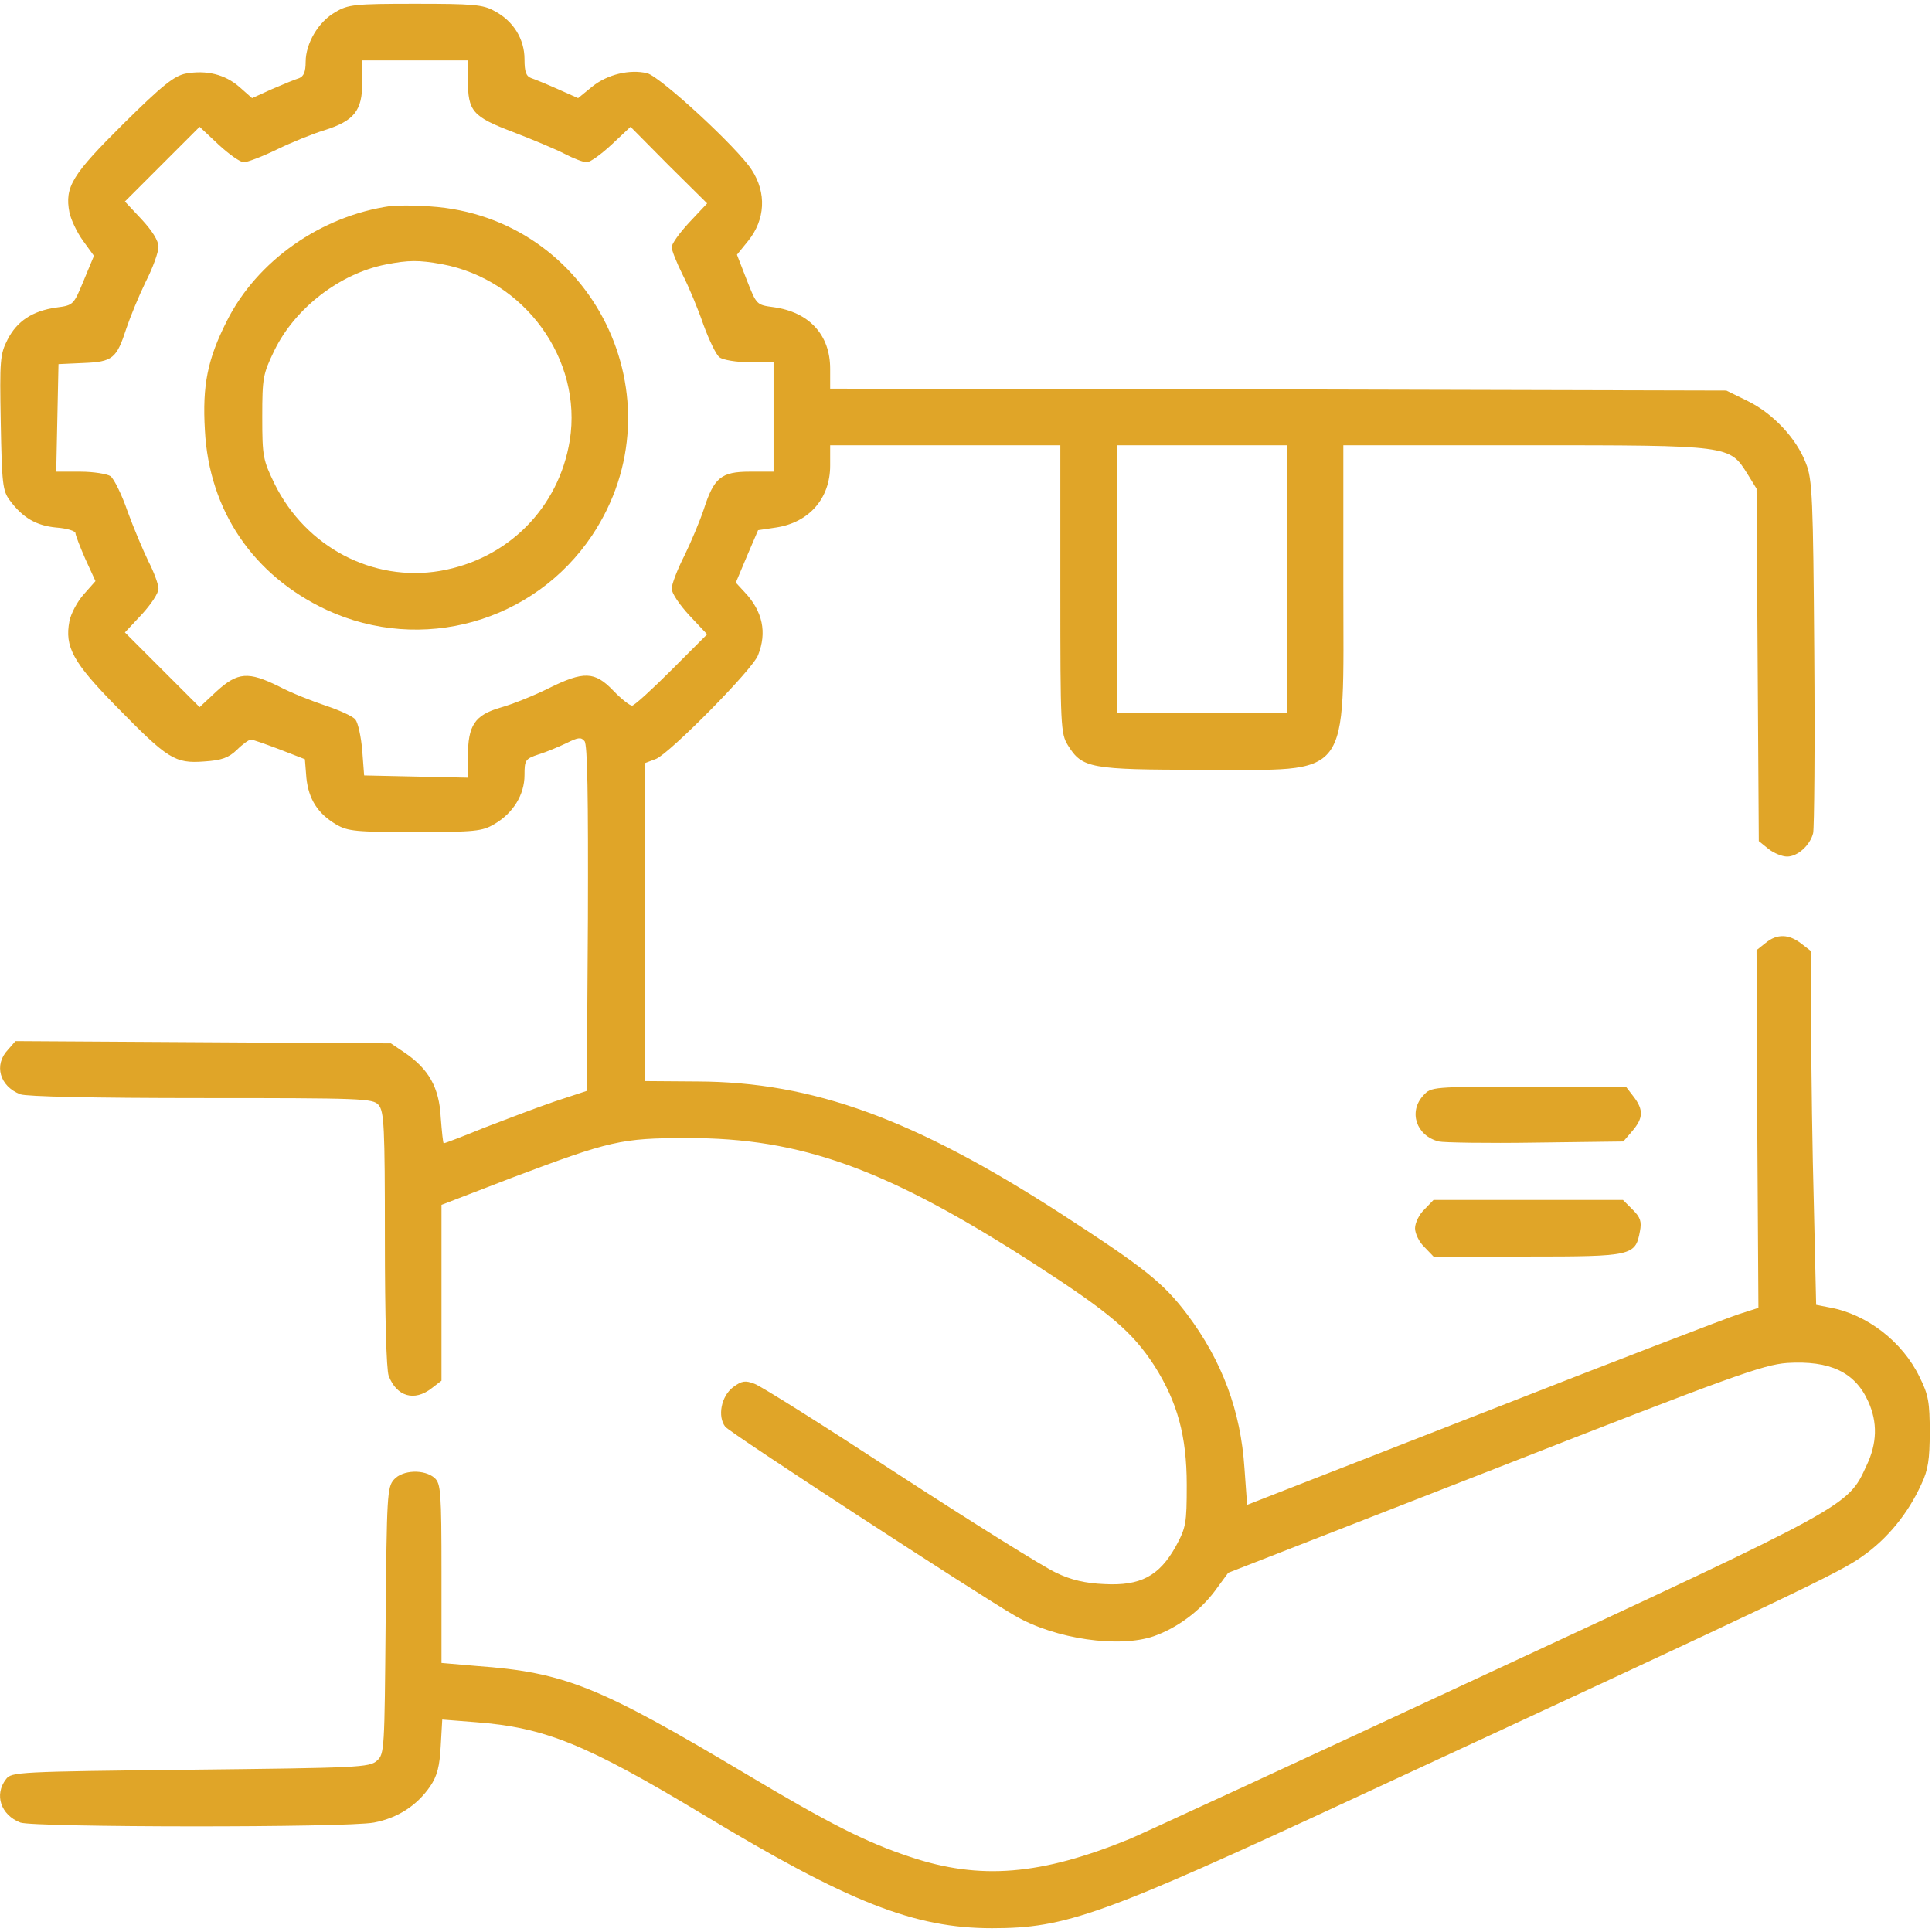
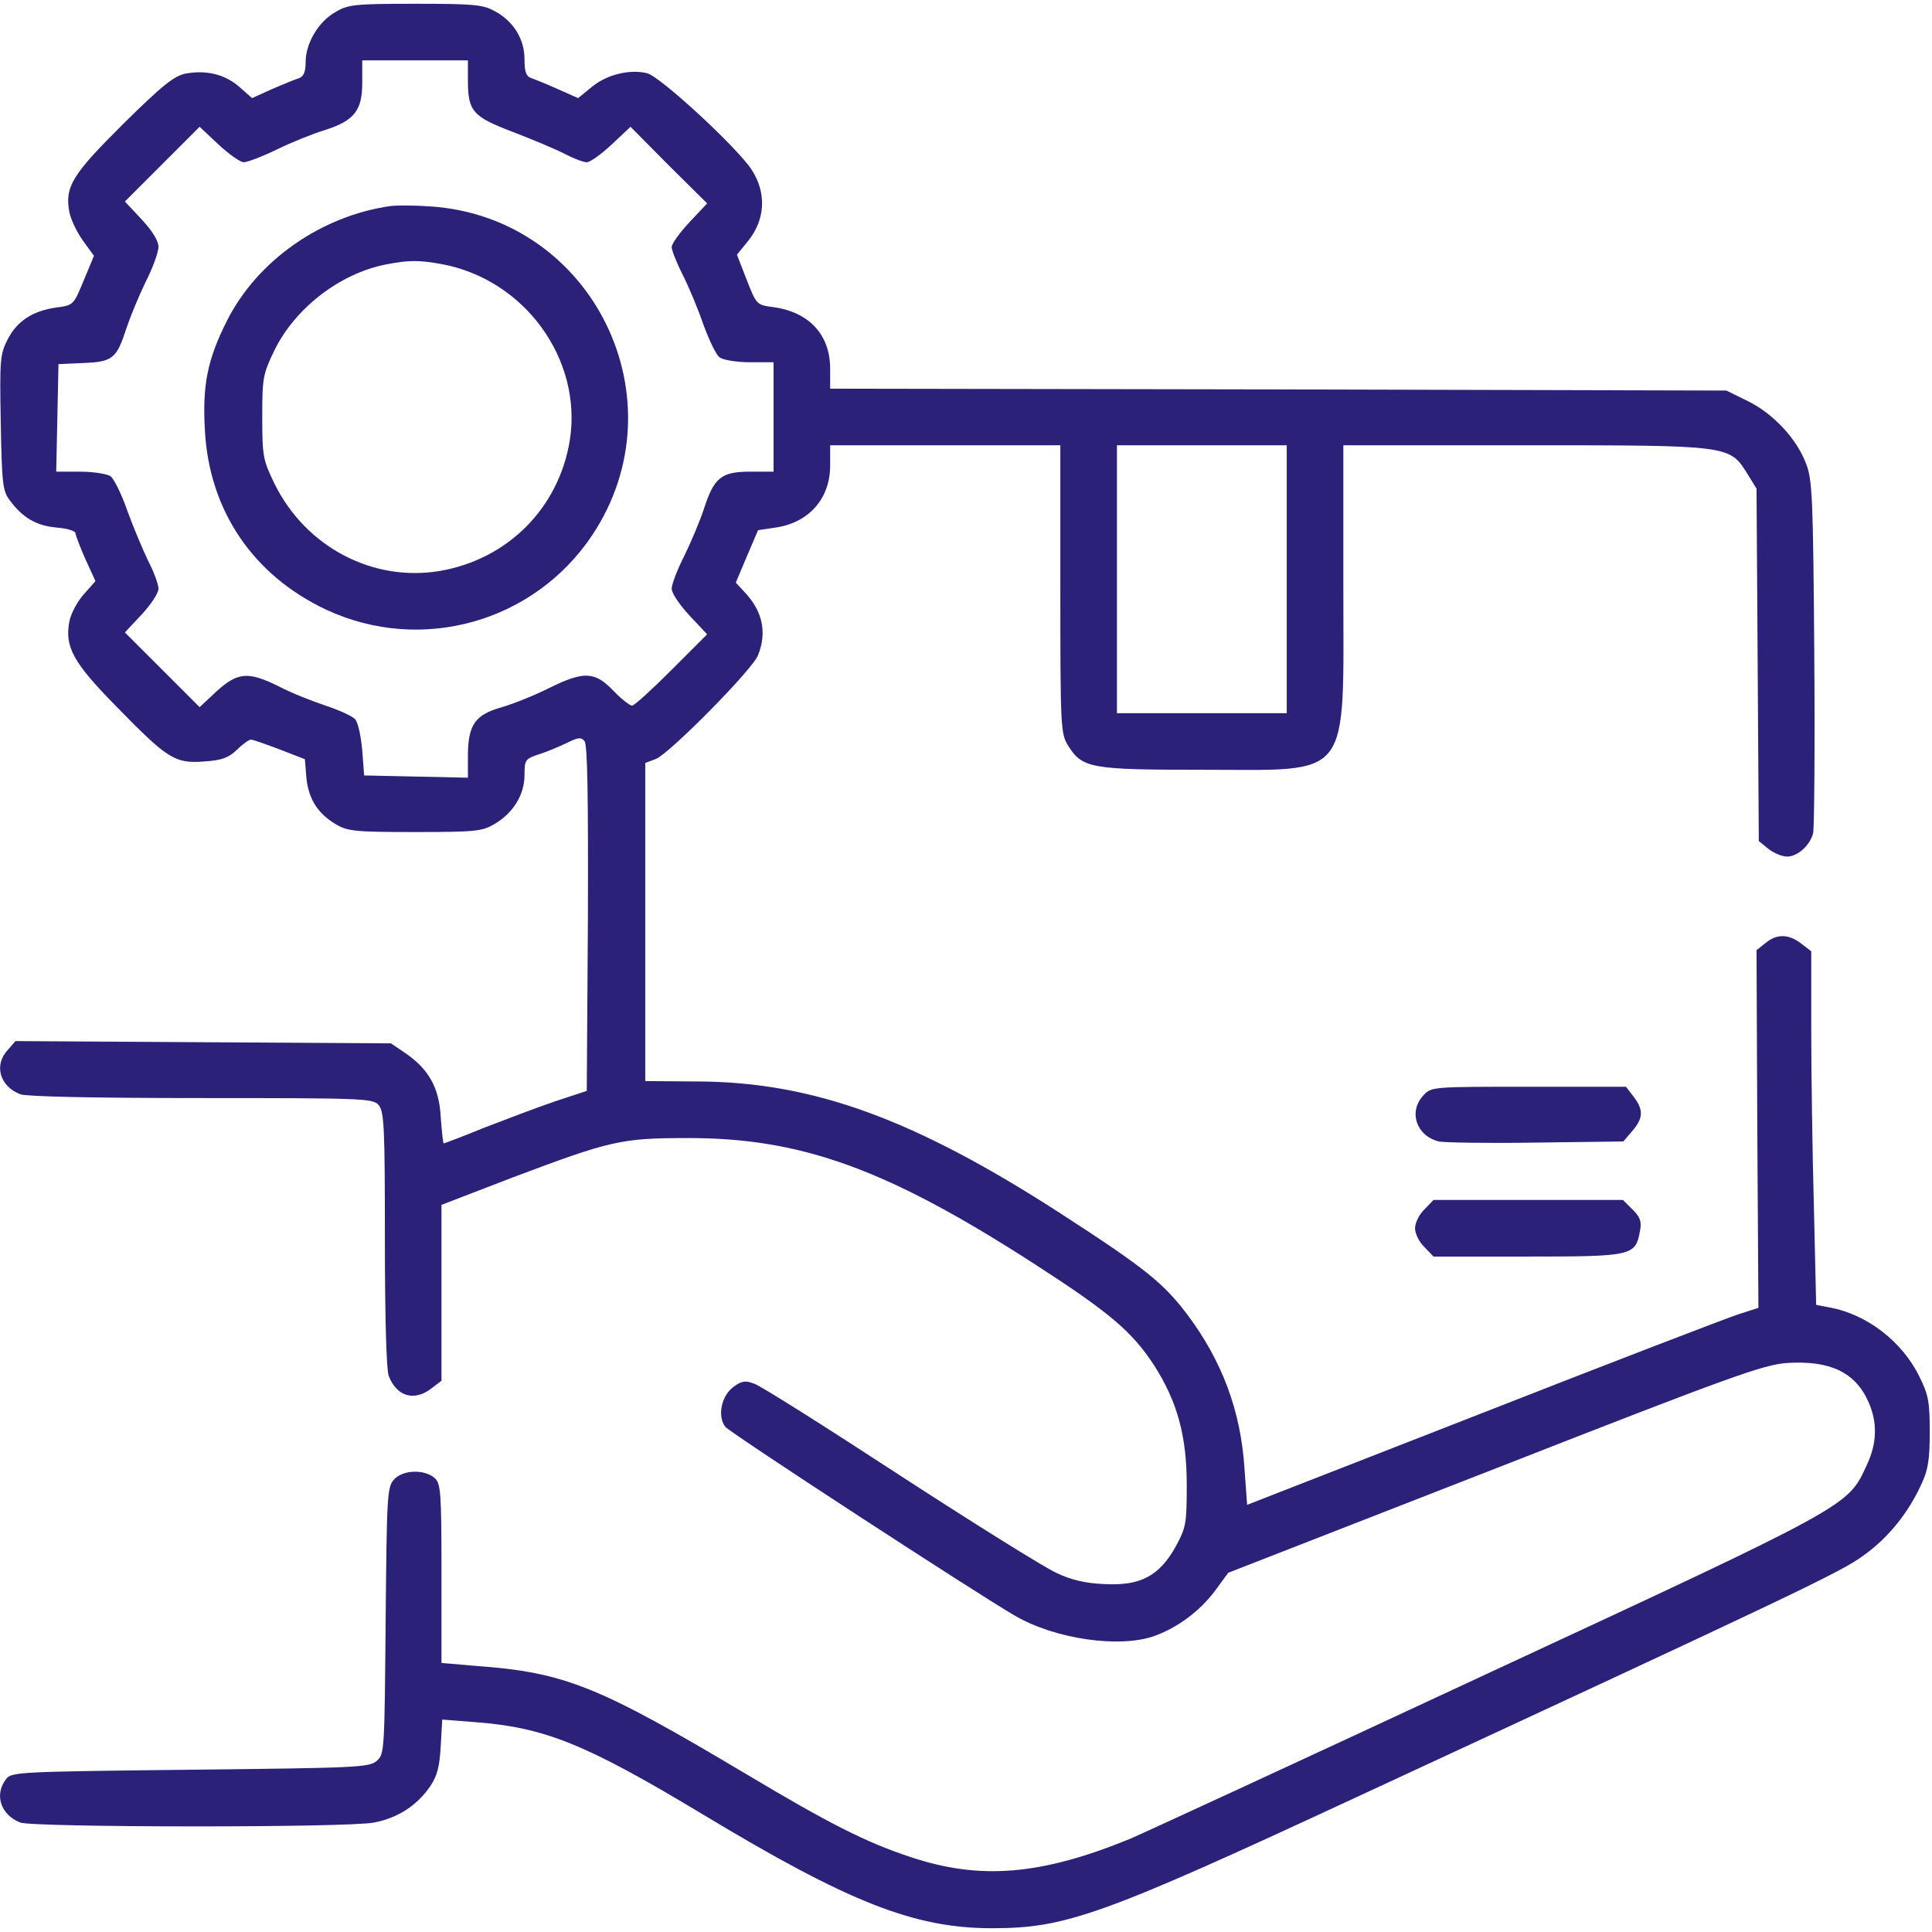
<svg xmlns="http://www.w3.org/2000/svg" version="1.0" width="512pt" height="512pt" viewBox="0 0 512 512" preserveAspectRatio="xMidYMid meet">
-   <g transform="translate(0,512) scale(0.1,-0.1)" fill="#E0A528" stroke="none">
+   <g transform="translate(0,512) scale(0.1,-0.1)" fill="#2C2178" stroke="none">
    <path d="M889 5088 c-45 -25 -79 -83 -79 -132 0 -26 -5 -38 -17 -43 -10 -3 -42 -16 -72 -29 l-53 -24 -34 30 c-38 33 -87 45 -142 35 -30 -6 -61 -30 -165 -133 -136 -135 -156 -167 -143 -235 4 -19 20 -53 36 -75 l29 -40 -27 -65 c-27 -65 -27 -66 -73 -72 -63 -9 -104 -36 -129 -85 -20 -39 -21 -55 -18 -220 3 -162 5 -181 24 -206 34 -46 70 -67 123 -72 28 -2 51 -9 51 -15 0 -5 12 -36 26 -68 l27 -59 -31 -35 c-17 -19 -34 -51 -38 -71 -13 -68 9 -109 124 -226 136 -139 155 -152 233 -146 47 3 65 10 87 31 15 15 32 27 37 27 5 0 39 -12 76 -26 l67 -26 4 -50 c6 -56 30 -94 79 -123 31 -18 52 -20 209 -20 159 0 178 2 210 21 50 29 80 78 80 130 0 40 2 43 38 55 20 6 53 20 74 30 30 15 38 16 47 5 8 -9 10 -147 9 -470 l-3 -457 -85 -28 c-47 -16 -131 -48 -188 -70 -56 -23 -104 -41 -106 -41 -2 0 -5 31 -8 69 -4 79 -32 128 -95 171 l-37 25 -497 3 -498 3 -20 -23 c-38 -40 -22 -97 33 -118 17 -6 191 -10 480 -10 426 0 454 -1 469 -18 15 -17 17 -56 17 -355 0 -208 4 -346 10 -363 21 -55 68 -69 114 -33 l26 20 0 233 0 233 187 72 c260 98 289 105 463 105 304 1 532 -82 925 -336 198 -128 256 -178 314 -267 61 -96 86 -186 86 -316 0 -103 -2 -113 -29 -163 -44 -79 -94 -105 -189 -100 -50 2 -89 11 -128 30 -31 14 -217 130 -414 258 -196 128 -370 238 -386 243 -24 9 -33 8 -56 -9 -32 -24 -42 -78 -21 -105 12 -16 674 -447 768 -501 107 -62 276 -86 368 -54 62 22 121 66 161 119 l36 49 705 275 c633 248 712 276 776 281 113 7 180 -24 215 -102 25 -55 24 -111 -5 -171 -49 -107 -43 -104 -1008 -552 -485 -226 -910 -422 -943 -436 -237 -97 -398 -110 -583 -48 -118 39 -216 89 -437 221 -388 231 -478 268 -712 285 l-93 8 0 237 c0 217 -2 238 -18 253 -27 24 -85 22 -108 -4 -18 -20 -19 -43 -22 -374 -3 -342 -3 -353 -23 -371 -20 -18 -50 -19 -495 -24 -458 -5 -474 -6 -488 -25 -32 -41 -14 -95 38 -115 36 -13 864 -14 937 0 63 12 114 45 149 96 19 28 25 53 28 107 l4 70 89 -7 c183 -14 292 -58 601 -244 388 -234 561 -302 767 -302 196 0 291 34 963 346 1163 539 1285 597 1344 640 67 47 121 114 156 191 18 38 22 66 22 138 0 78 -3 98 -27 146 -45 93 -139 166 -238 184 l-36 7 -6 261 c-4 144 -7 355 -7 469 l0 207 -26 20 c-33 26 -65 27 -95 2 l-24 -19 2 -474 3 -474 -53 -17 c-28 -9 -333 -126 -677 -261 l-625 -244 -7 97 c-10 152 -59 284 -152 408 -63 83 -111 122 -335 267 -387 250 -656 349 -963 350 l-138 1 0 421 0 422 29 11 c37 16 257 238 270 275 24 60 12 116 -35 166 l-24 26 29 69 30 70 47 7 c88 13 144 77 144 164 l0 54 305 0 305 0 0 -381 c0 -365 1 -383 20 -414 38 -61 58 -65 358 -65 398 0 372 -34 372 488 l0 372 483 0 c545 0 540 0 588 -76 l24 -39 3 -467 3 -467 26 -21 c14 -11 36 -20 49 -20 28 0 61 30 69 62 3 13 5 228 3 478 -3 409 -5 460 -22 502 -25 66 -87 132 -154 165 l-57 28 -1187 3 -1188 2 0 53 c0 90 -56 150 -150 163 -45 6 -45 6 -71 72 l-26 67 30 37 c45 56 49 127 9 188 -37 58 -242 247 -277 256 -46 11 -105 -3 -145 -35 l-38 -31 -54 24 c-29 13 -61 26 -70 29 -14 5 -18 17 -18 50 0 54 -30 102 -80 128 -30 17 -58 19 -210 19 -160 0 -178 -2 -211 -22z m351 -180 c0 -83 12 -97 120 -138 52 -20 114 -46 137 -58 23 -12 49 -22 58 -22 9 0 38 21 66 47 l50 47 101 -102 102 -101 -47 -50 c-26 -28 -47 -57 -47 -66 0 -8 13 -41 29 -73 16 -31 41 -91 55 -132 15 -41 34 -81 43 -87 9 -7 45 -13 80 -13 l63 0 0 -145 0 -145 -63 0 c-76 0 -95 -16 -122 -100 -10 -30 -33 -85 -51 -122 -19 -37 -34 -77 -34 -88 0 -12 21 -43 47 -71 l47 -50 -94 -94 c-52 -52 -99 -95 -105 -95 -6 0 -29 18 -50 40 -49 51 -78 52 -171 6 -38 -19 -95 -42 -127 -51 -69 -20 -87 -47 -87 -130 l0 -56 -137 3 -138 3 -5 66 c-3 36 -11 73 -18 82 -7 9 -43 25 -79 37 -36 12 -92 34 -124 51 -81 40 -109 38 -165 -13 l-45 -42 -99 99 -99 99 44 47 c25 27 45 57 45 69 0 11 -12 44 -27 73 -14 29 -39 88 -55 132 -15 44 -36 86 -45 93 -9 6 -45 12 -80 12 l-64 0 3 143 3 142 66 3 c78 3 88 12 114 92 10 30 33 86 51 123 19 37 34 79 34 93 0 16 -17 43 -45 73 l-44 47 99 99 99 99 50 -47 c28 -26 58 -47 67 -47 9 0 49 15 88 34 39 19 96 42 126 51 79 25 100 52 100 126 l0 59 140 0 140 0 0 -52z m2170 -1323 l0 -355 -225 0 -225 0 0 355 0 355 225 0 225 0 0 -355z" />
    <path d="M1035 4574 c-184 -26 -354 -145 -434 -305 -51 -101 -65 -170 -58 -289 11 -213 128 -385 322 -476 252 -117 550 -33 704 197 240 360 2 844 -429 872 -41 3 -88 3 -105 1z m136 -154 c220 -41 373 -253 339 -467 -29 -179 -164 -315 -344 -346 -178 -30 -355 63 -438 230 -31 64 -33 73 -33 178 0 104 2 114 32 176 55 113 174 204 295 228 61 12 88 12 149 1z" />
    <path d="M3772 2217 c-40 -43 -19 -107 41 -122 12 -3 128 -5 256 -3 l233 3 24 28 c29 34 30 56 3 91 l-20 26 -258 0 c-256 0 -258 0 -279 -23z" />
    <path d="M3775 1915 c-14 -13 -25 -36 -25 -50 0 -14 11 -37 25 -50 l24 -25 249 0 c278 0 286 2 298 67 5 26 1 37 -19 57 l-26 26 -251 0 -251 0 -24 -25z" />
  </g>
</svg>
